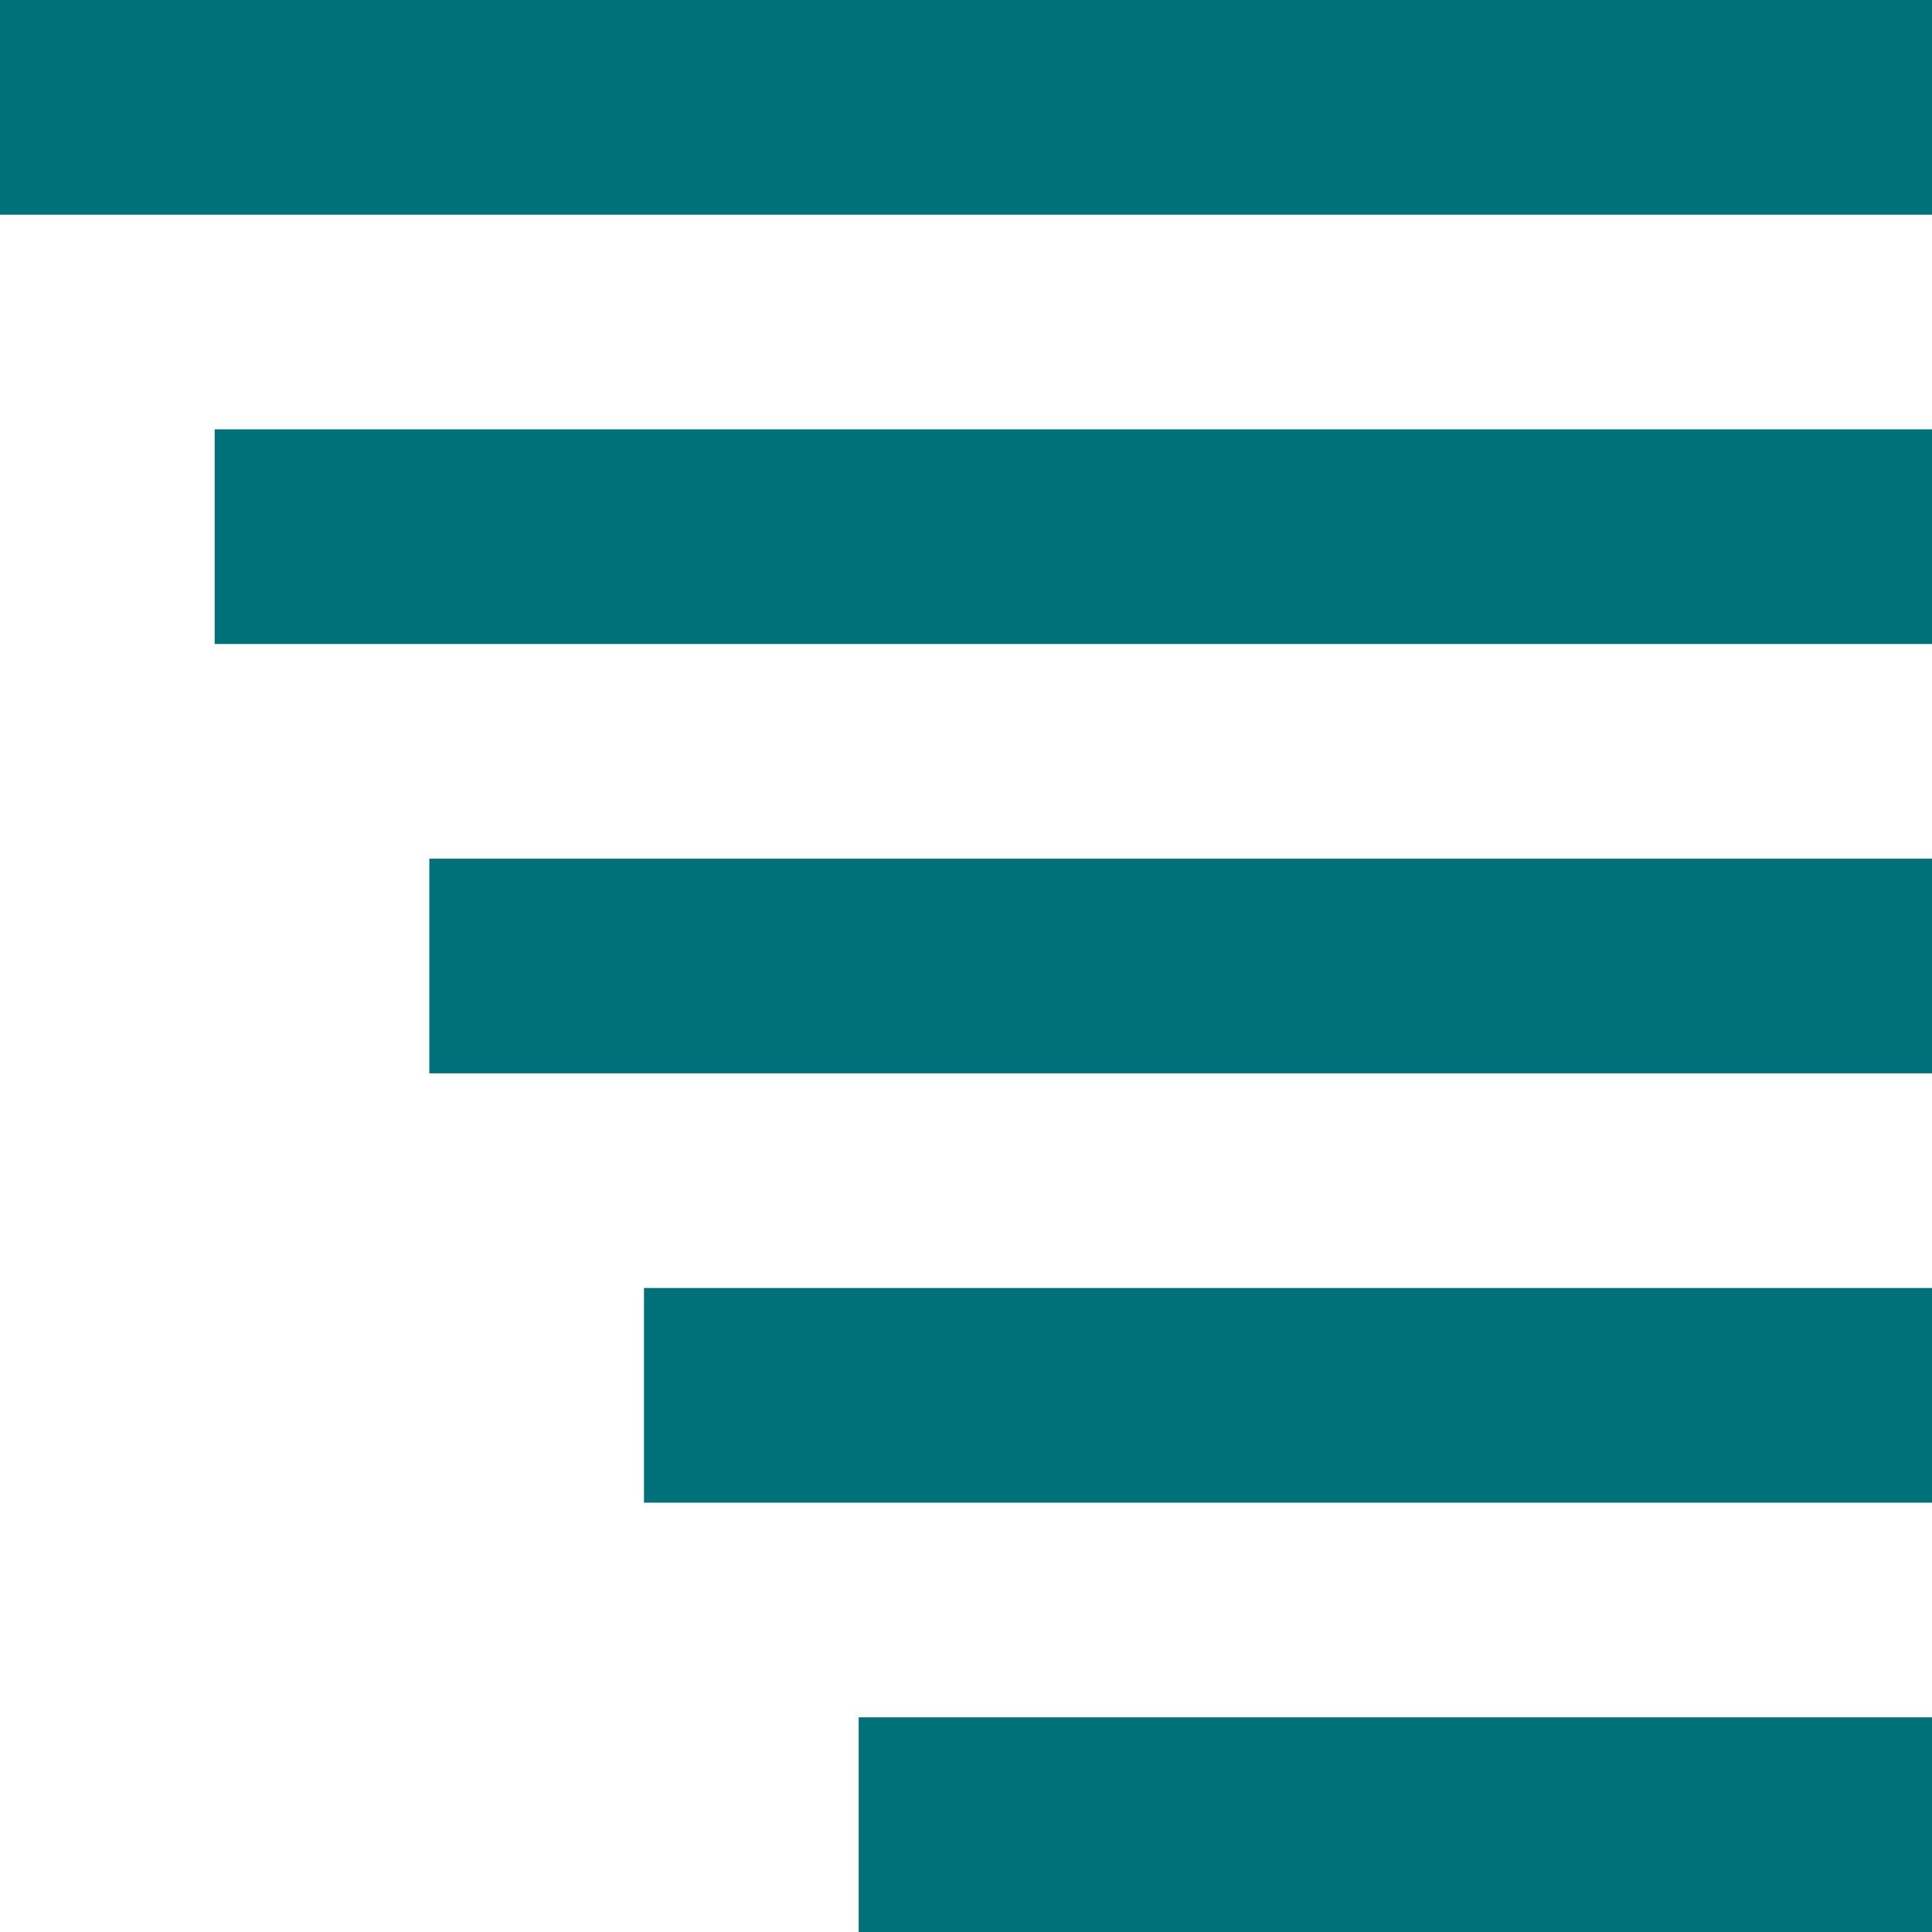
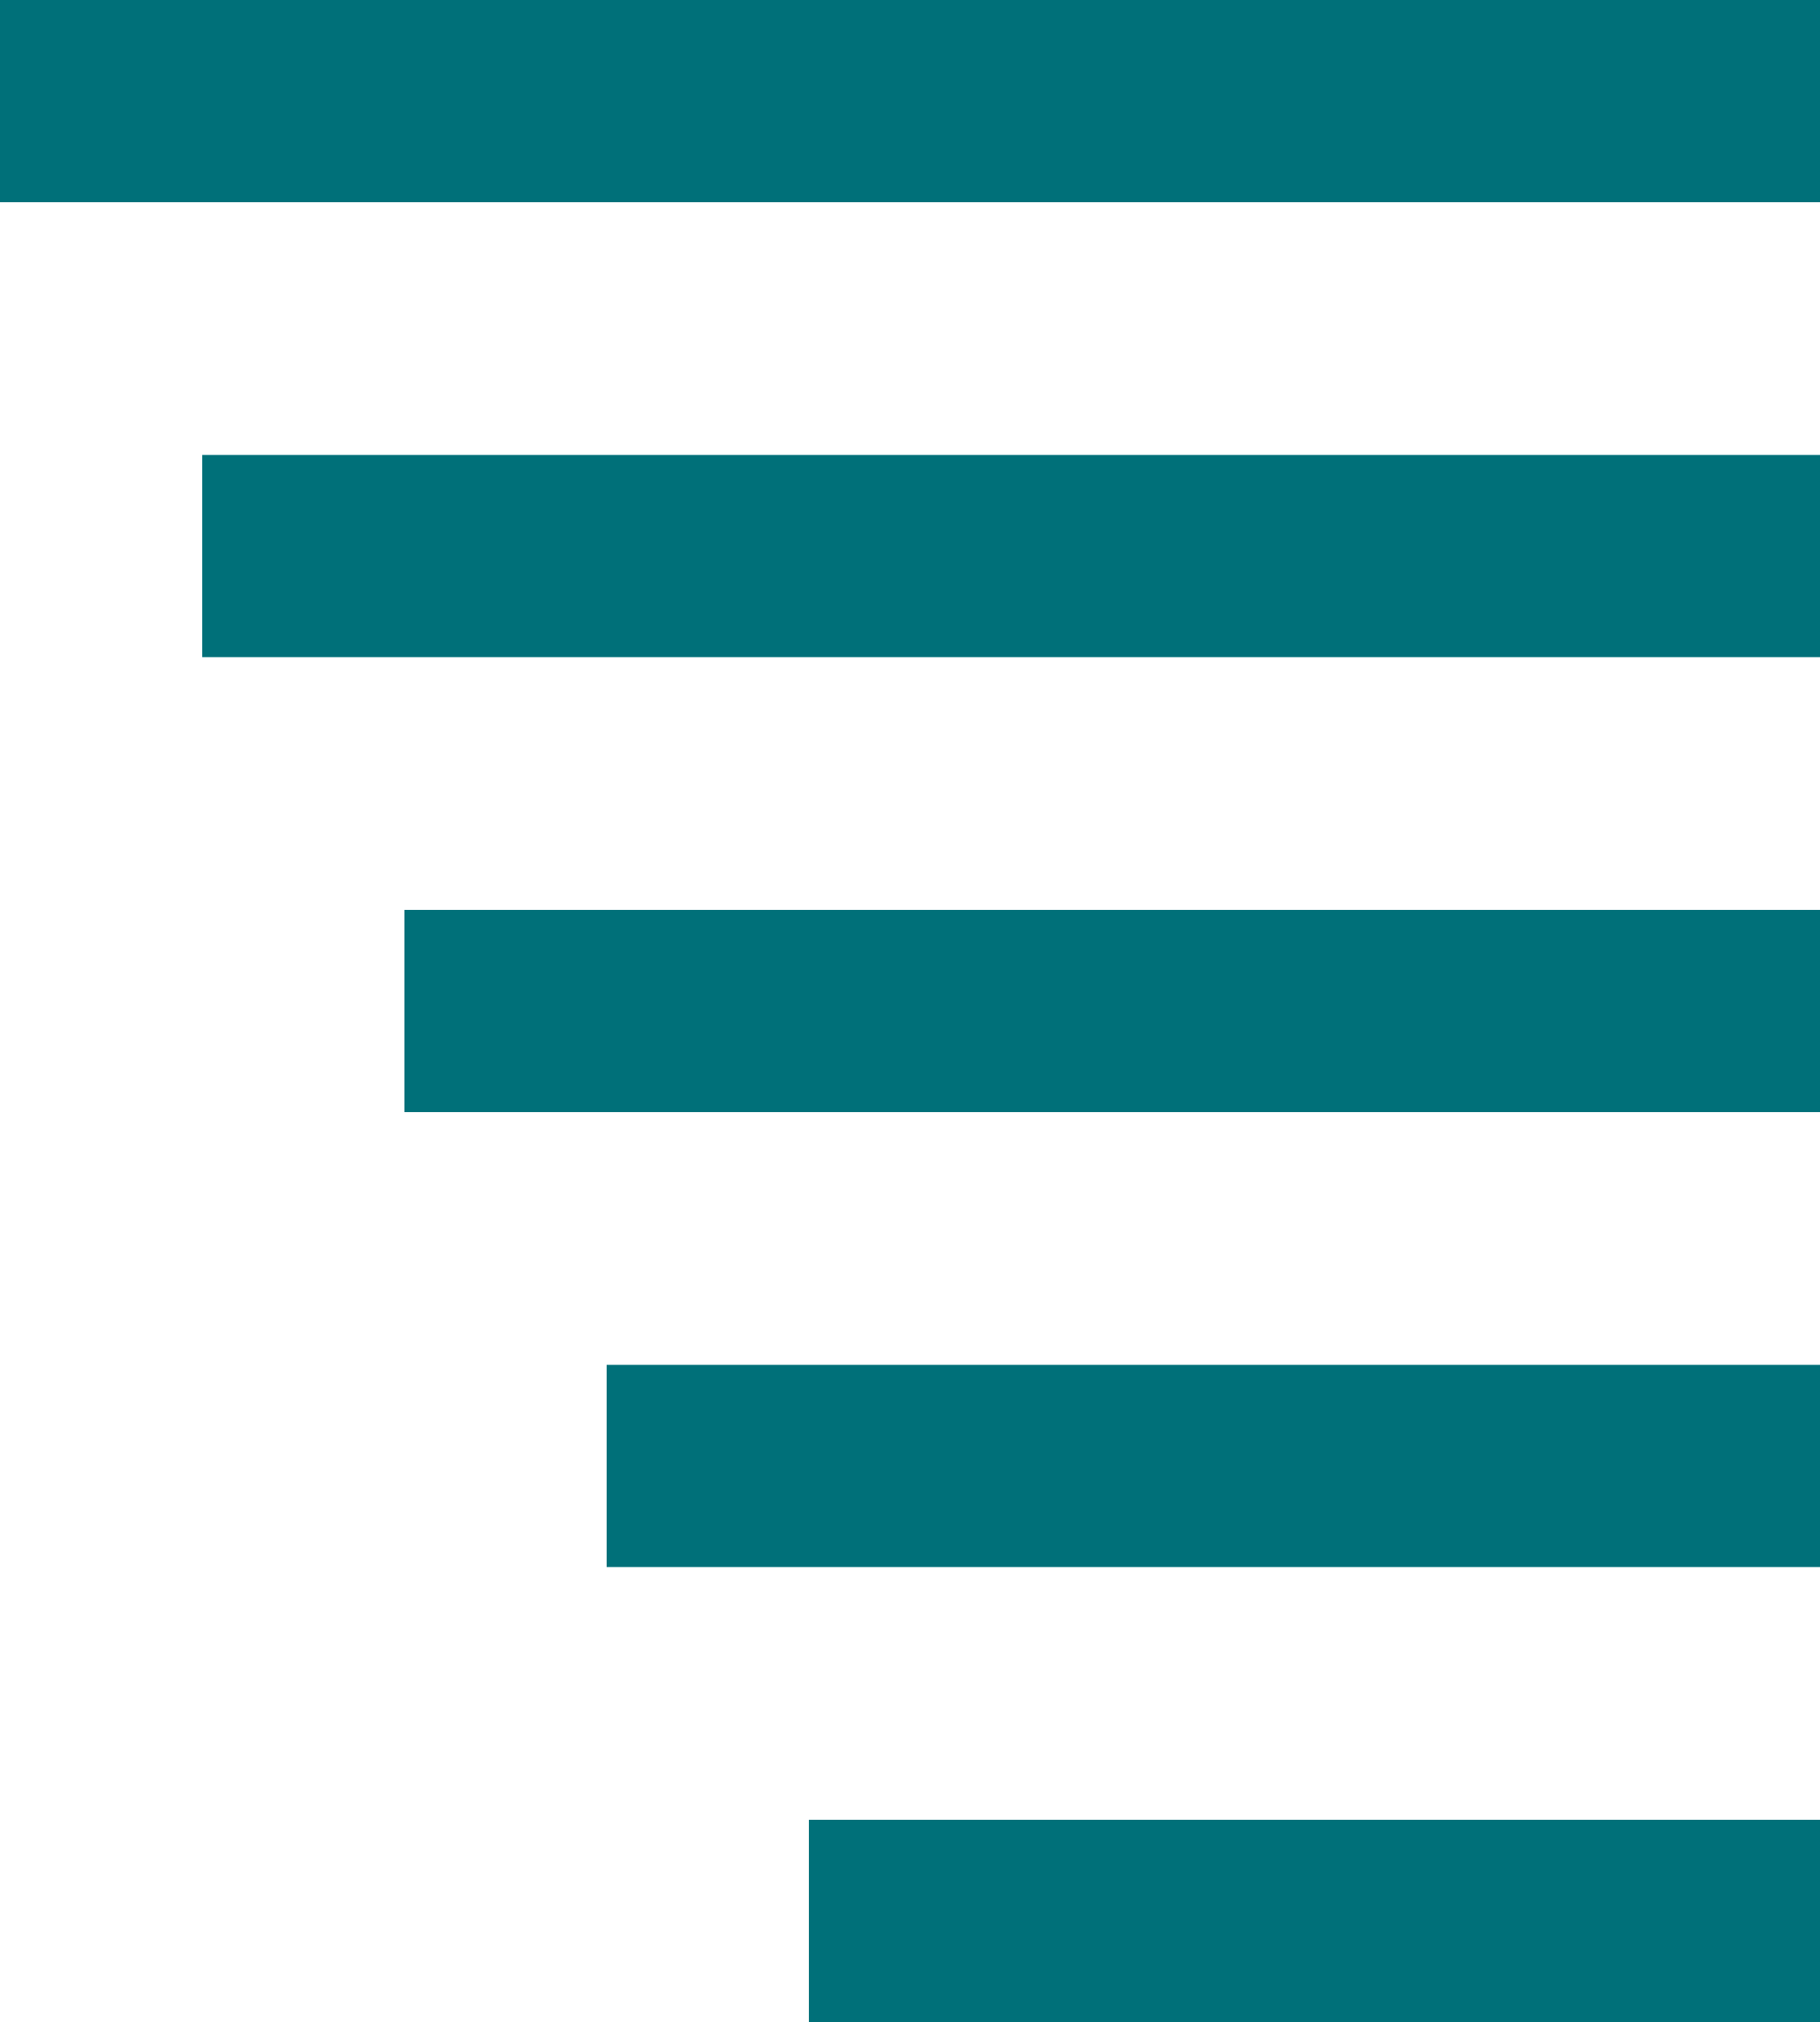
- <svg xmlns="http://www.w3.org/2000/svg" width="18" height="18" viewBox="0 0 18 18" fill="none">
+ <svg xmlns="http://www.w3.org/2000/svg" width="18" height="20" viewBox="0 0 18 20" fill="none">
  <path d="M0 1H18" stroke="#007079" stroke-width="2" />
-   <path d="M4 9L18 9" stroke="#007079" stroke-width="2" />
-   <path d="M2 5L18 5" stroke="#007079" stroke-width="2" />
-   <path d="M8 17L18 17" stroke="#007079" stroke-width="2" />
-   <path d="M6 13L18 13" stroke="#007079" stroke-width="2" />
+   <path d="M4 10L18 10" stroke="#007079" stroke-width="2" />
+   <path d="M2 5.5L18 5.5" stroke="#007079" stroke-width="2" />
+   <path d="M8 19L18 19" stroke="#007079" stroke-width="2" />
+   <path d="M6 14.5L18 14.5" stroke="#007079" stroke-width="2" />
</svg>
